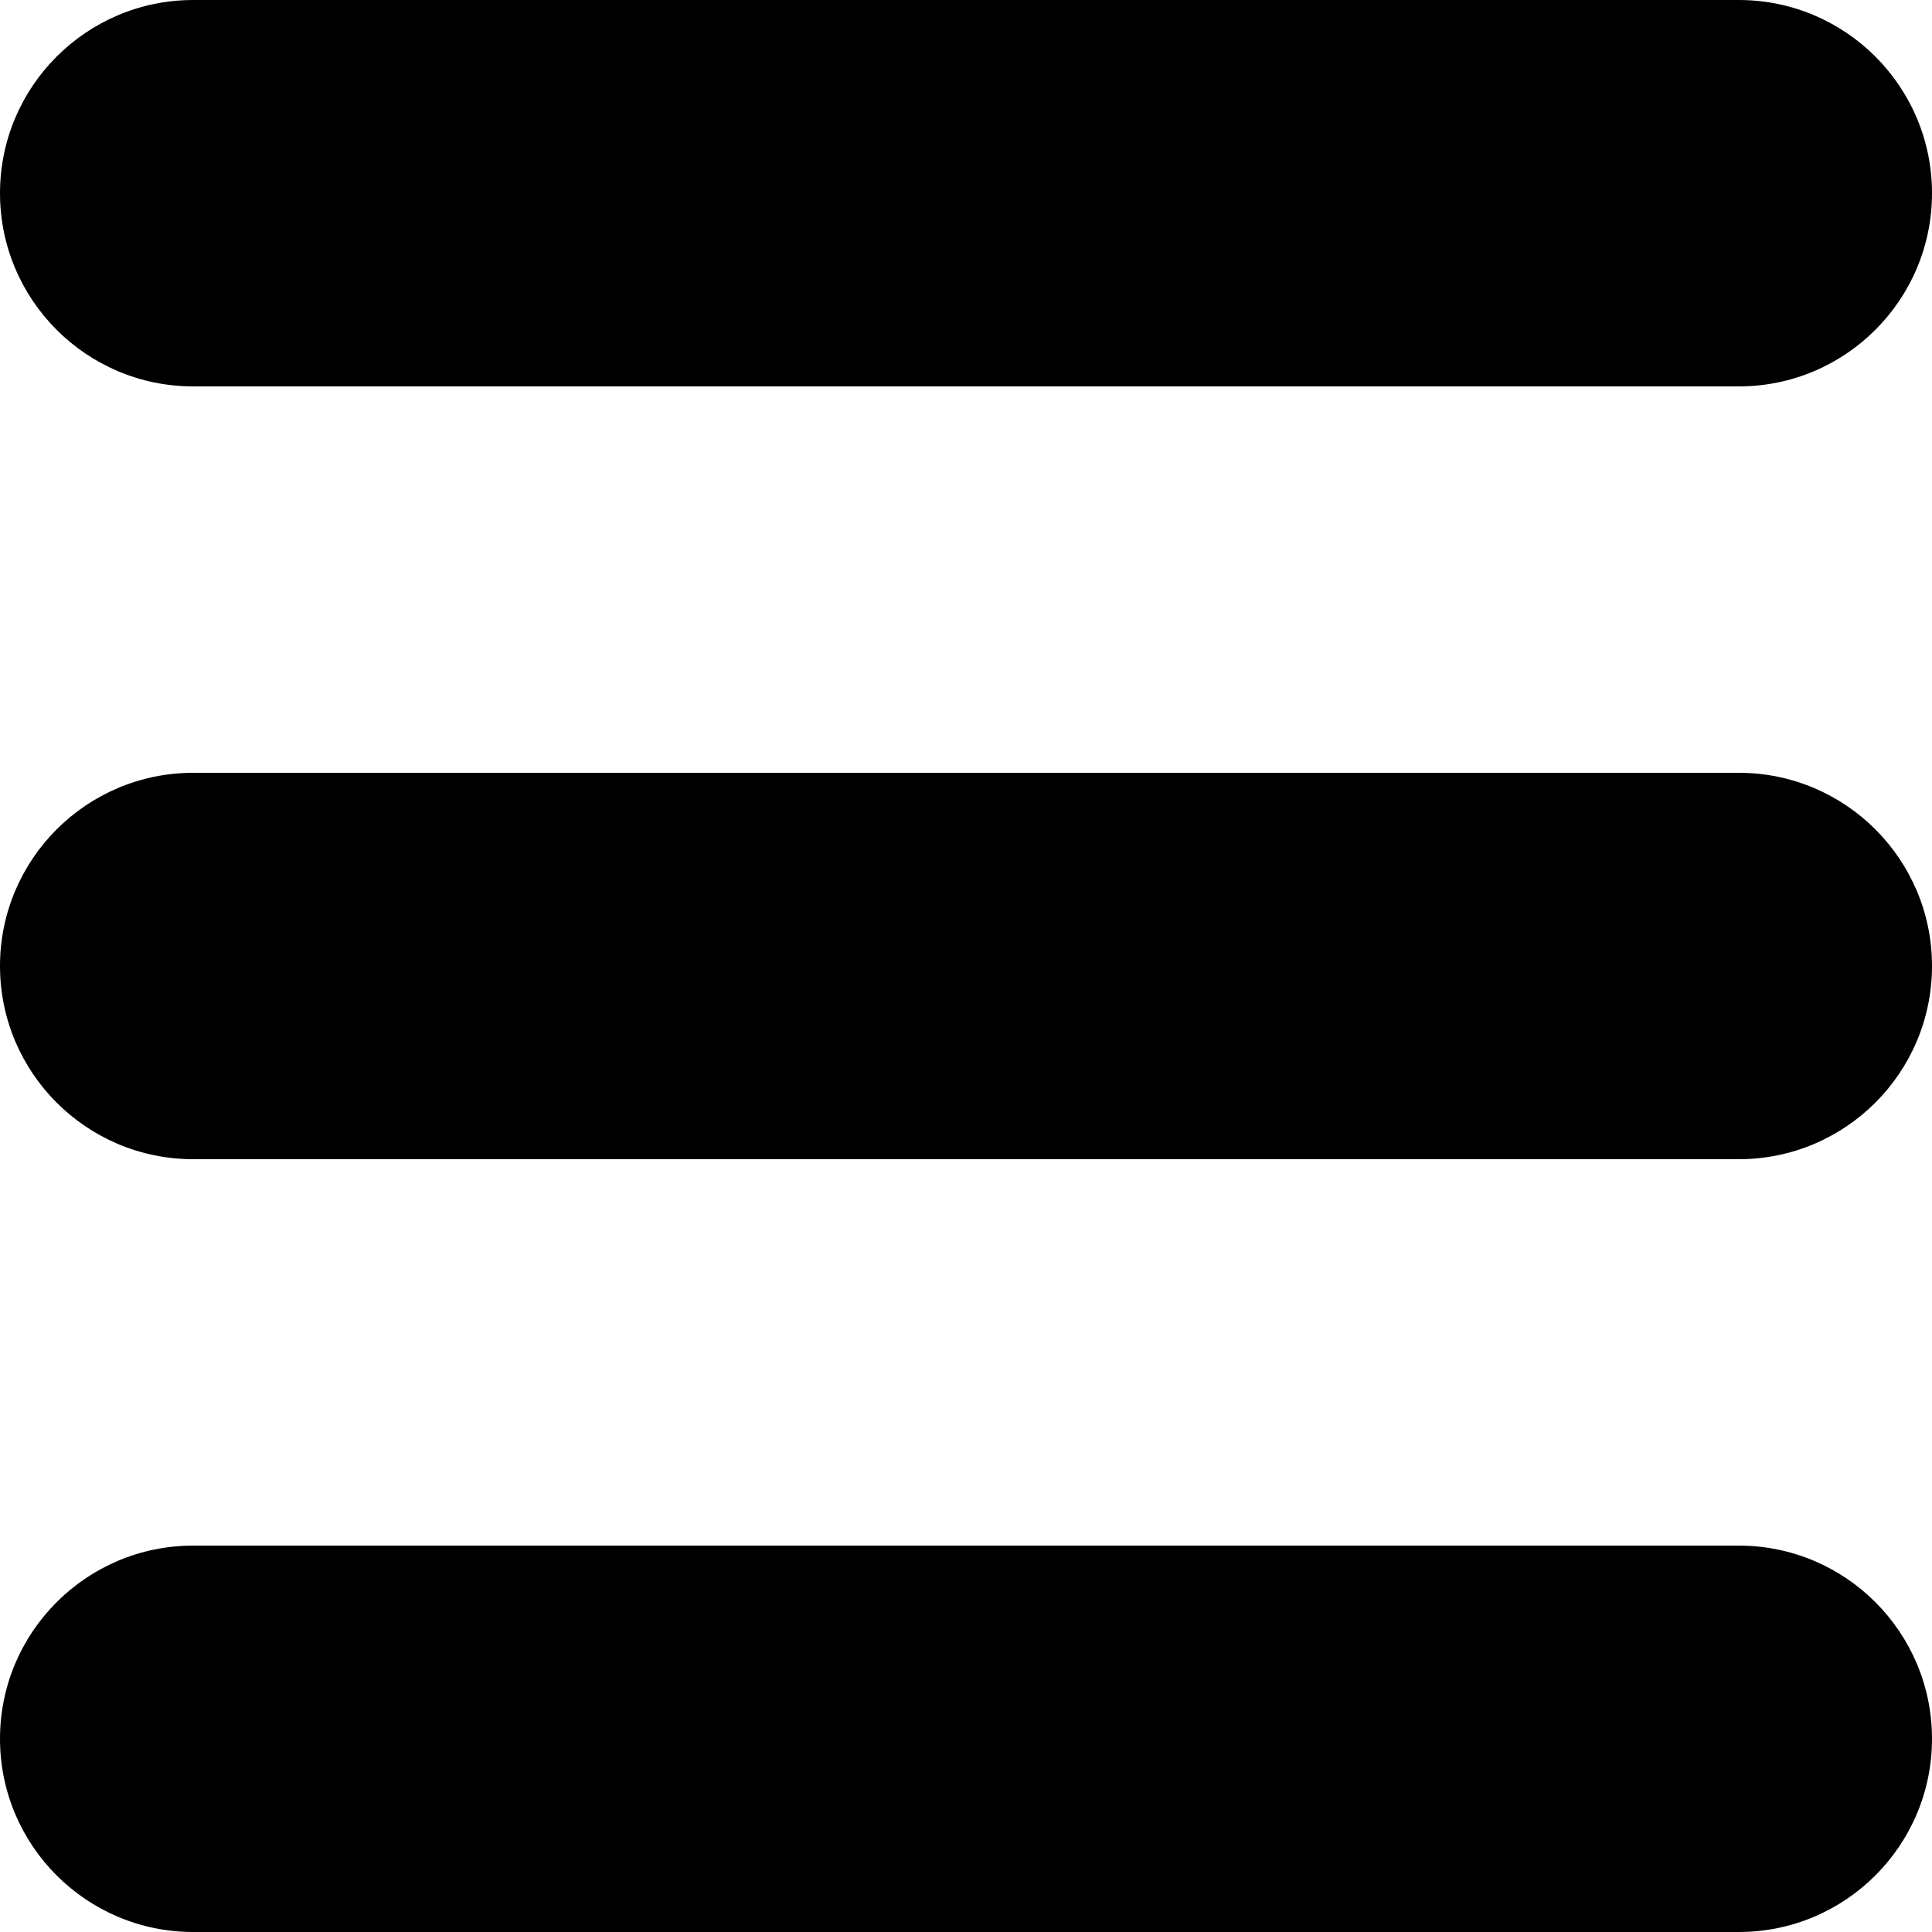
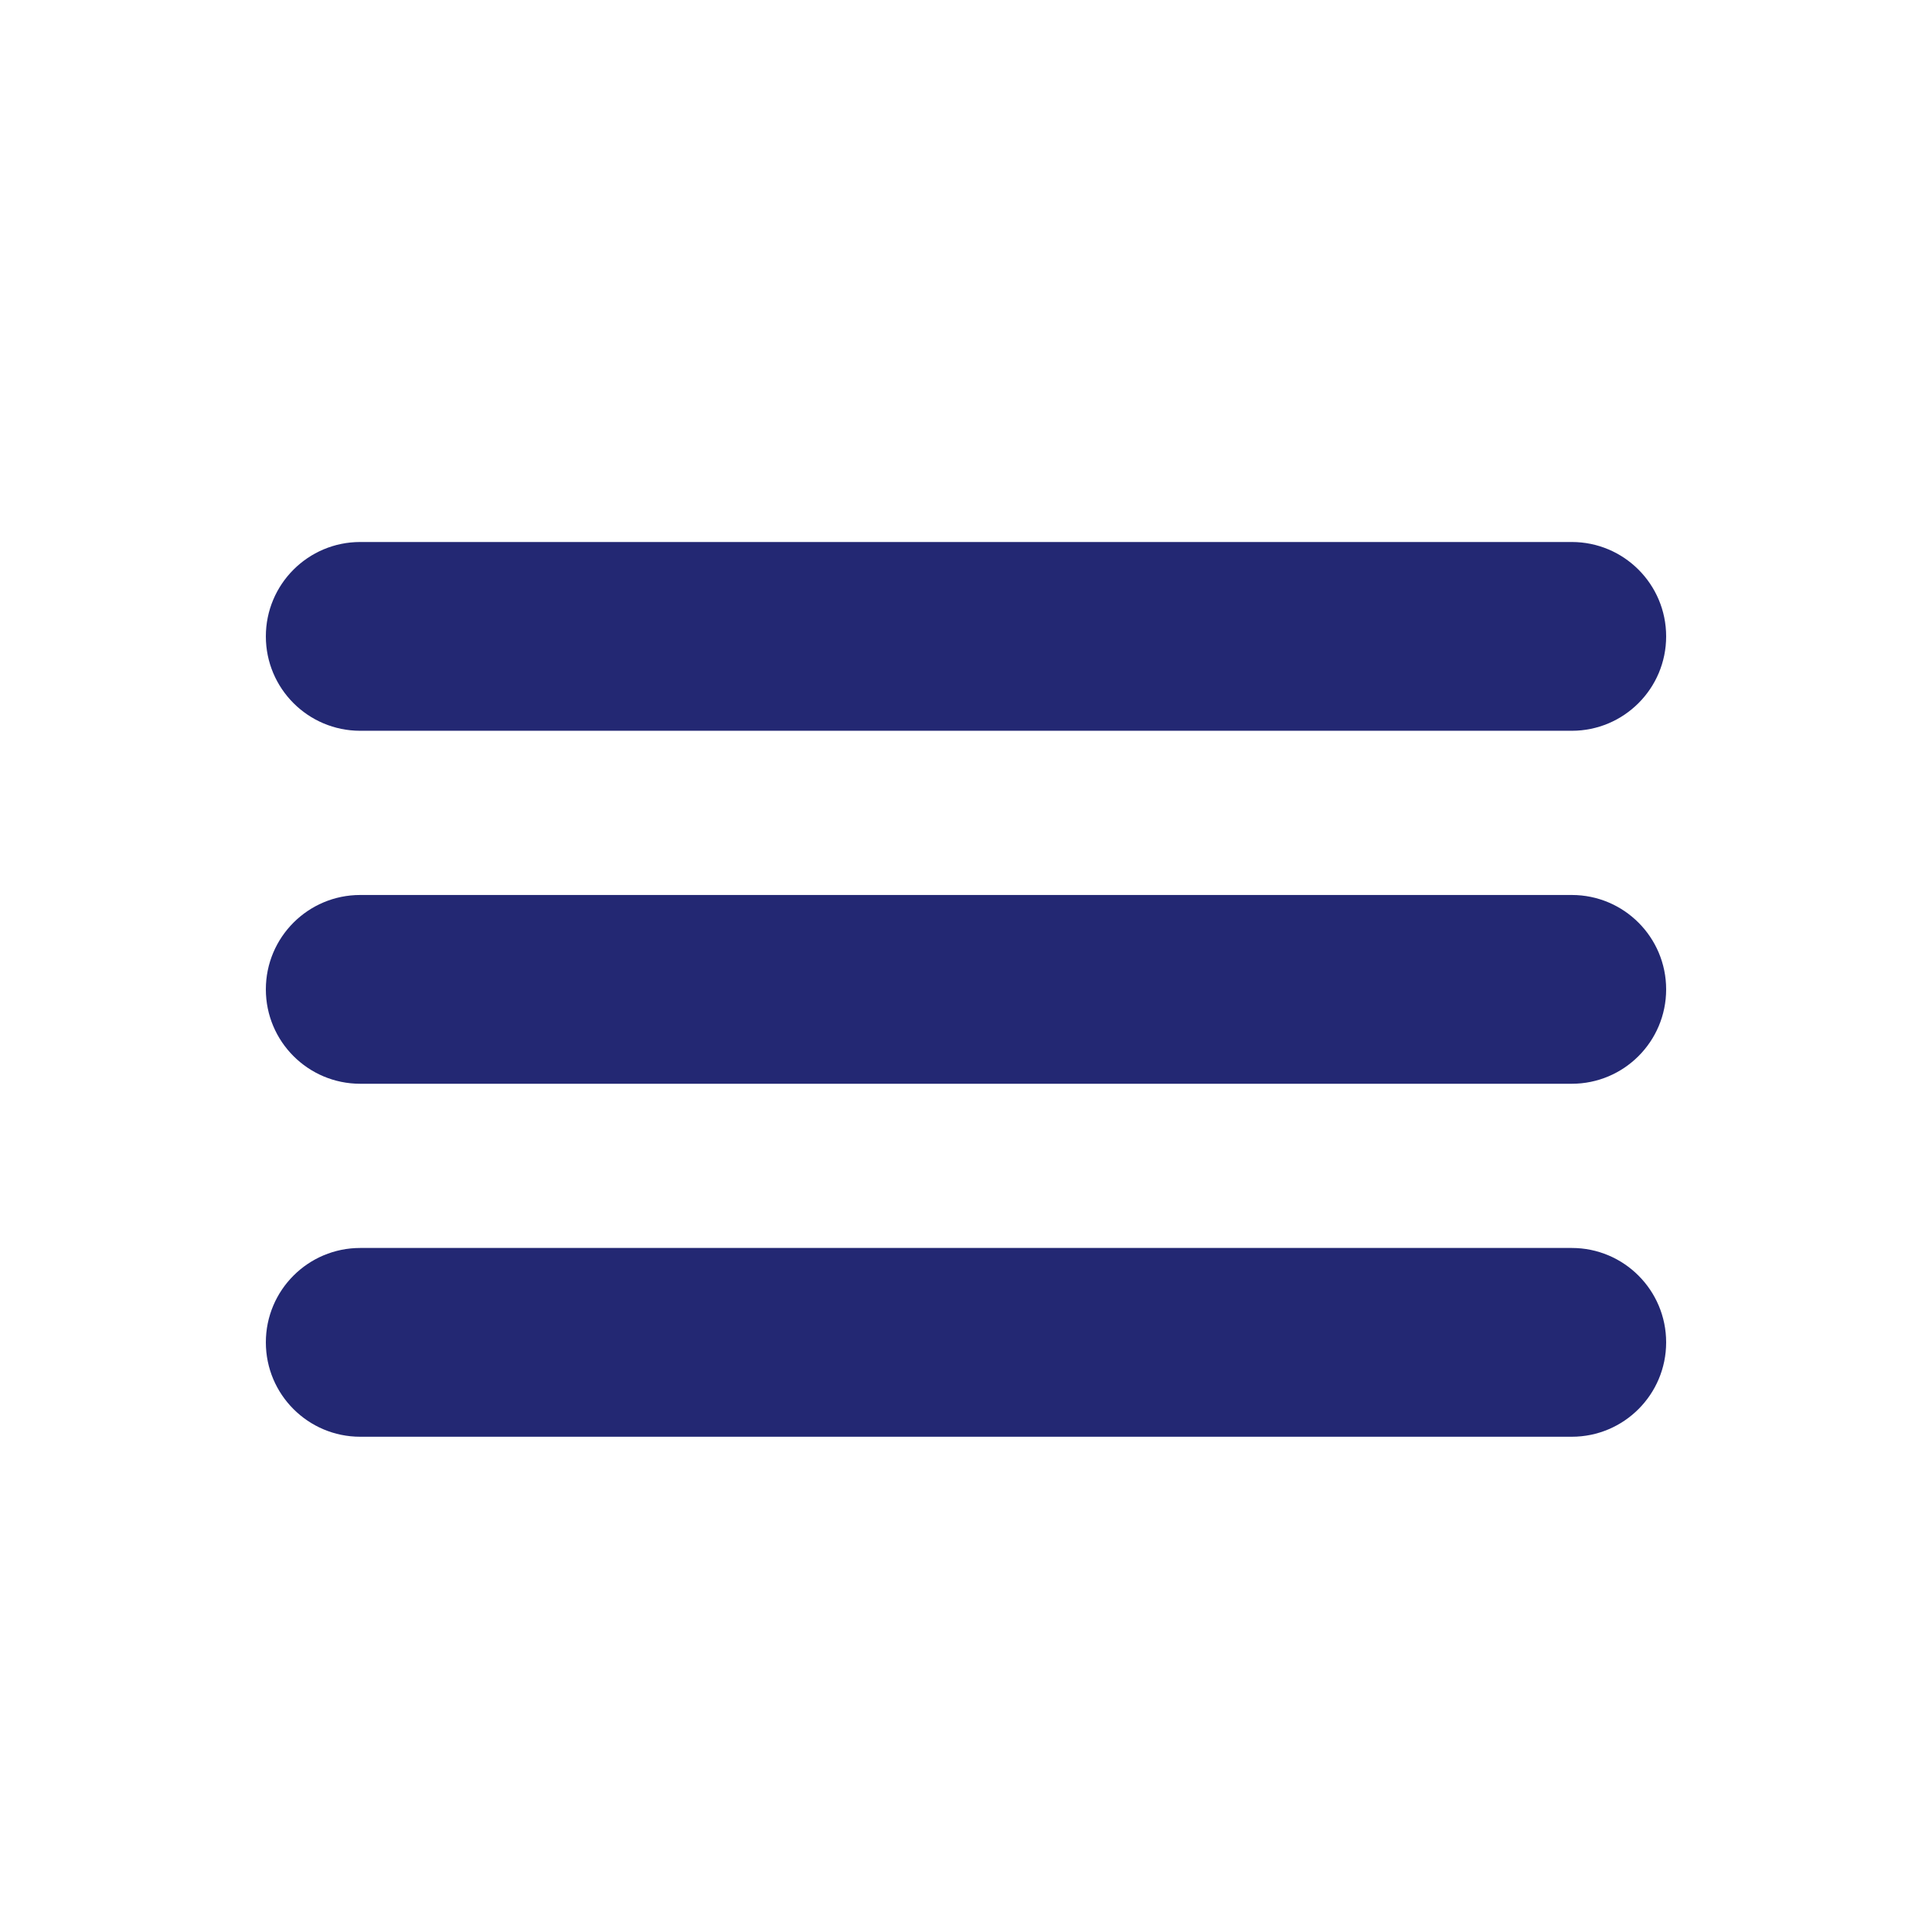
- <svg xmlns="http://www.w3.org/2000/svg" width="800px" height="800px" viewBox="0 0 20 20" version="1.1">
+ <svg xmlns="http://www.w3.org/2000/svg" id="Layer_2" data-name="Layer 2" viewBox="0 0 79.43 78.33">
  <defs>
- 
- </defs>
-   <g id="Page-1" stroke="none" stroke-width="1" fill="none" fill-rule="evenodd">
-     <g id="Icon-Set-Filled" transform="translate(-212, -888)" fill="#000000">
-       <path d="M230,904 L214,904 C212.896,904 212,904.896 212,906 C212,907.104 212.896,908 214,908 L230,908 C231.104,908 232,907.104 232,906 C232,904.896 231.104,904 230,904 L230,904 Z M230,896 L214,896 C212.896,896 212,896.896 212,898 C212,899.104 212.896,900 214,900 L230,900 C231.104,900 232,899.104 232,898 C232,896.896 231.104,896 230,896 L230,896 Z M214,892 L230,892 C231.104,892 232,891.104 232,890 C232,888.896 231.104,888 230,888 L214,888 C212.896,888 212,888.896 212,890 C212,891.104 212.896,892 214,892 L214,892 Z" id="hamburger">
- 
- </path>
-     </g>
-   </g>
+     <style>
+       .cls-1 {
+         fill: #232873;
+       }
+     </style>
+   </defs>
+   <rect class="cls-1" x="10.93" y="22.28" width="57.57" height="7.76" rx="3.88" ry="3.88" />
+   <rect class="cls-1" x="10.93" y="36.79" width="57.57" height="7.76" rx="3.88" ry="3.88" />
+   <rect class="cls-1" x="10.93" y="51.3" width="57.57" height="7.76" rx="3.88" ry="3.88" />
</svg>
